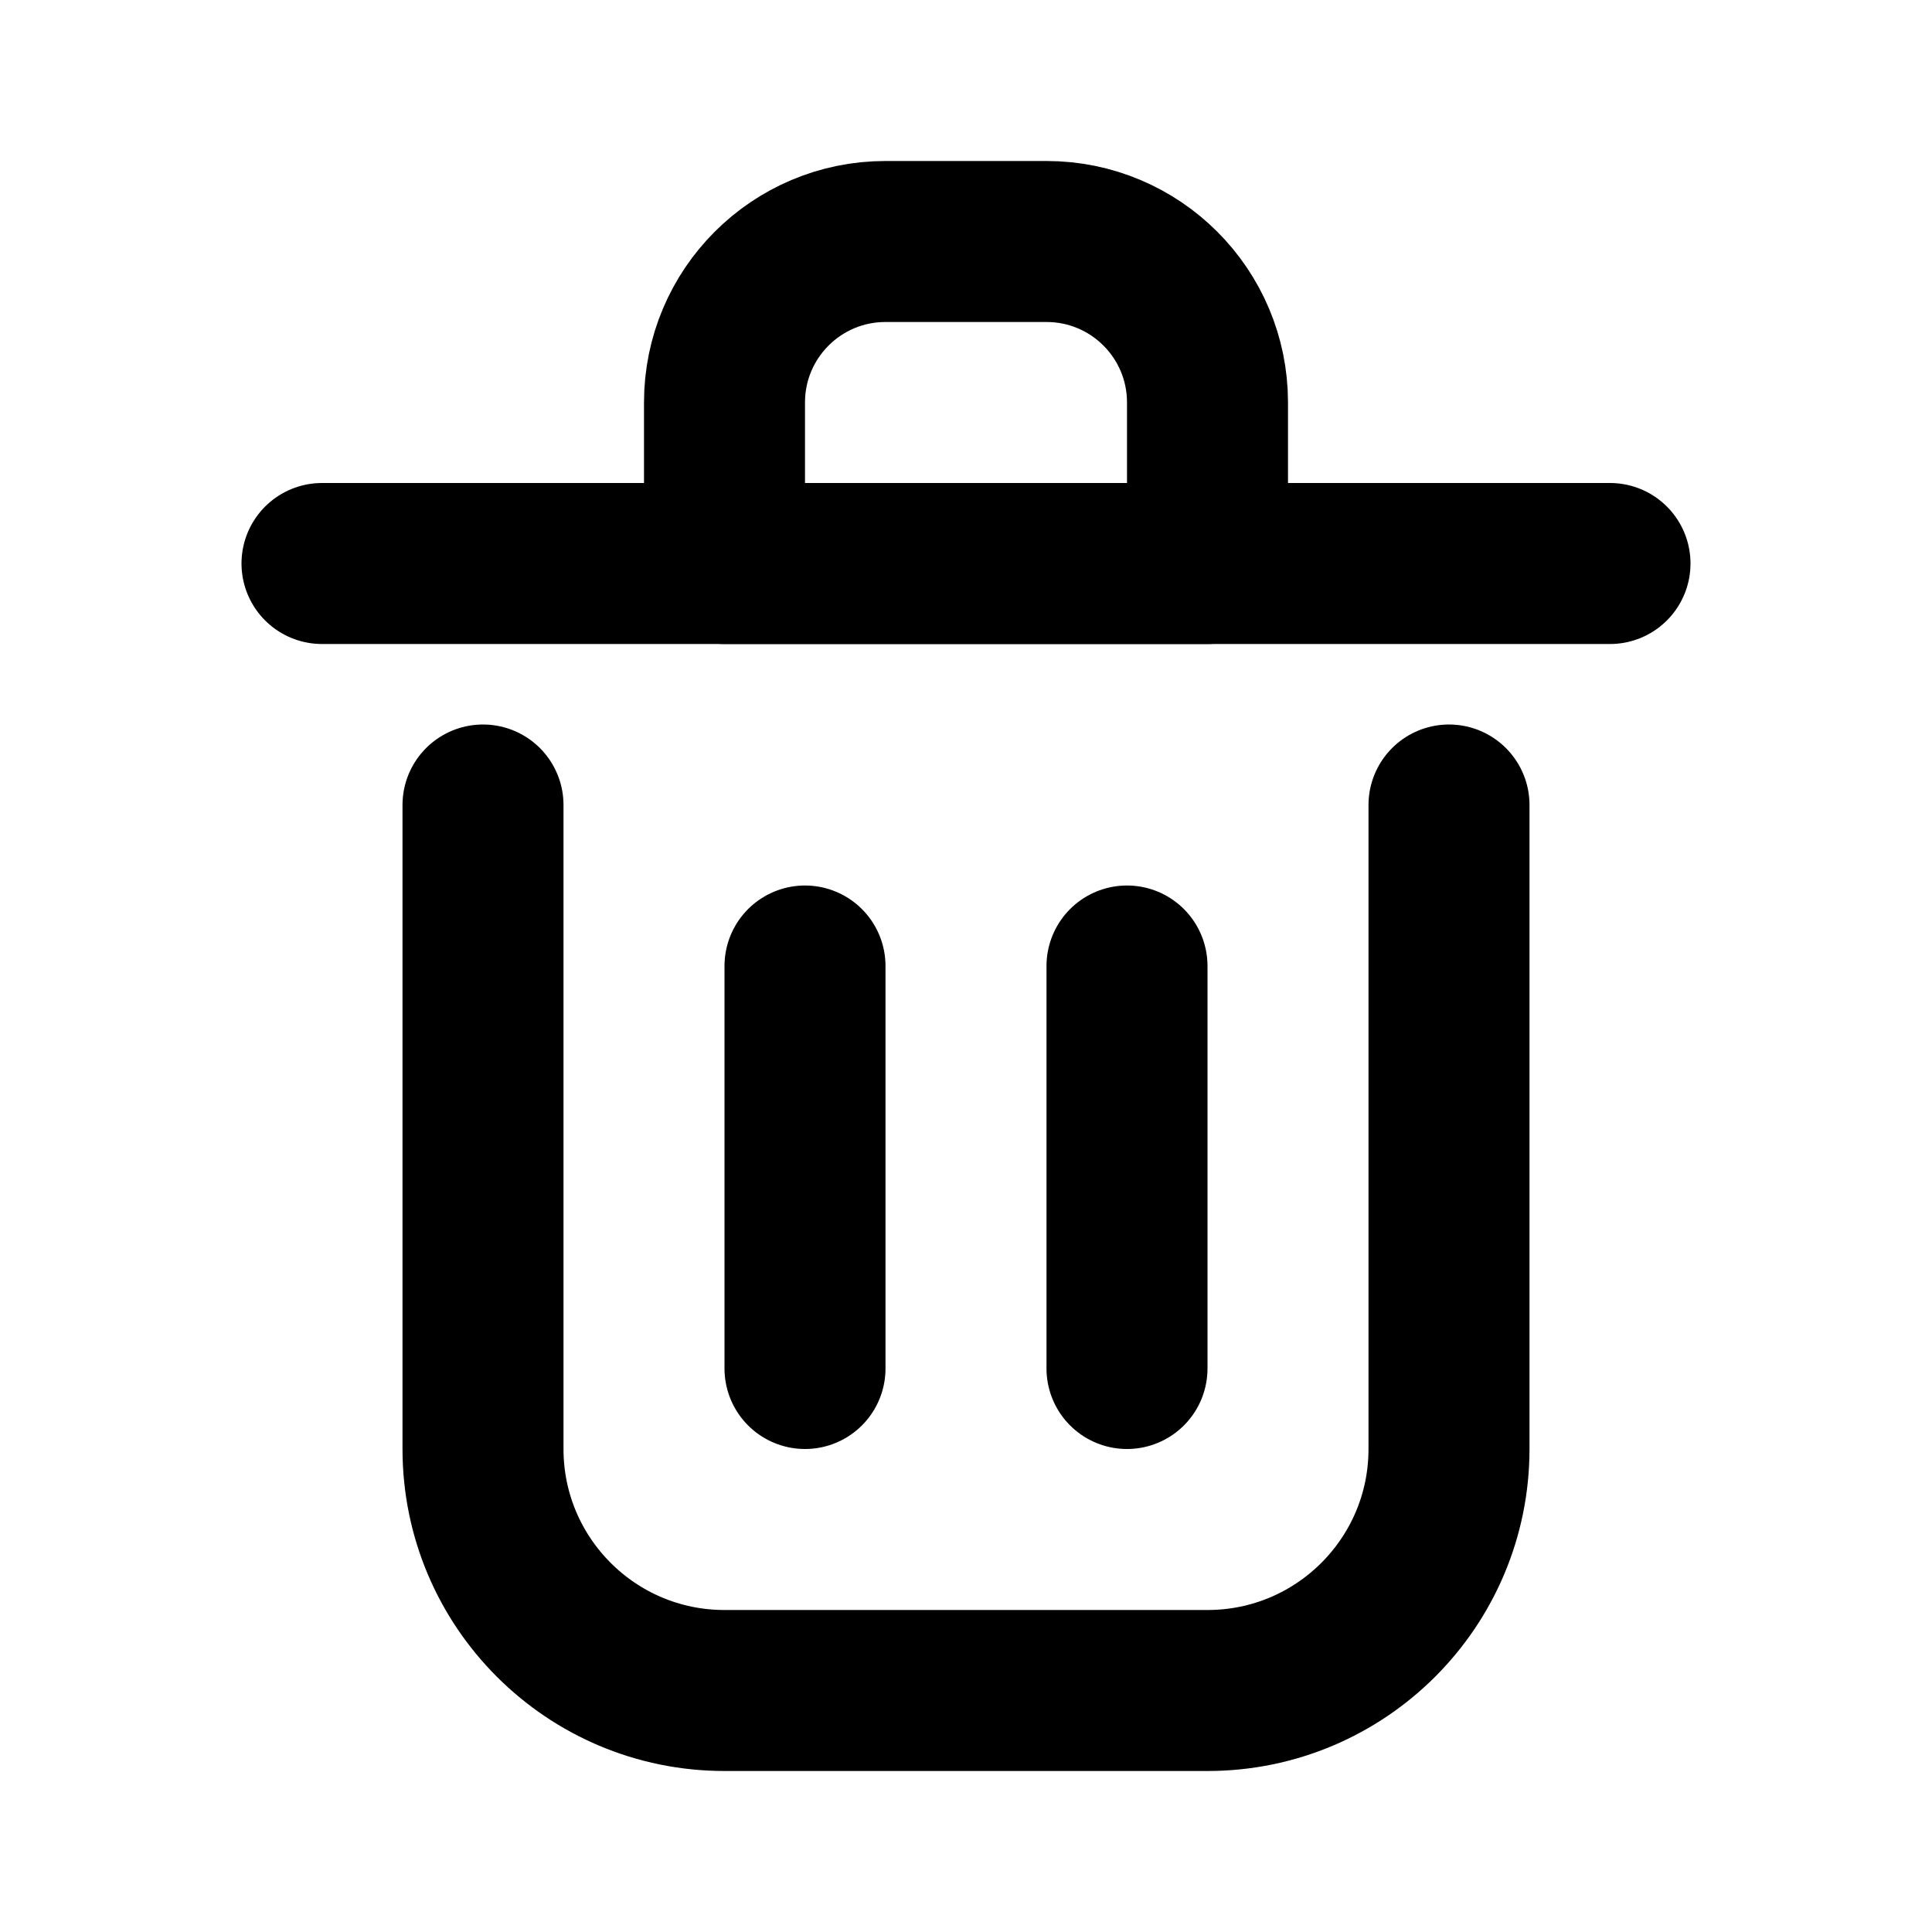
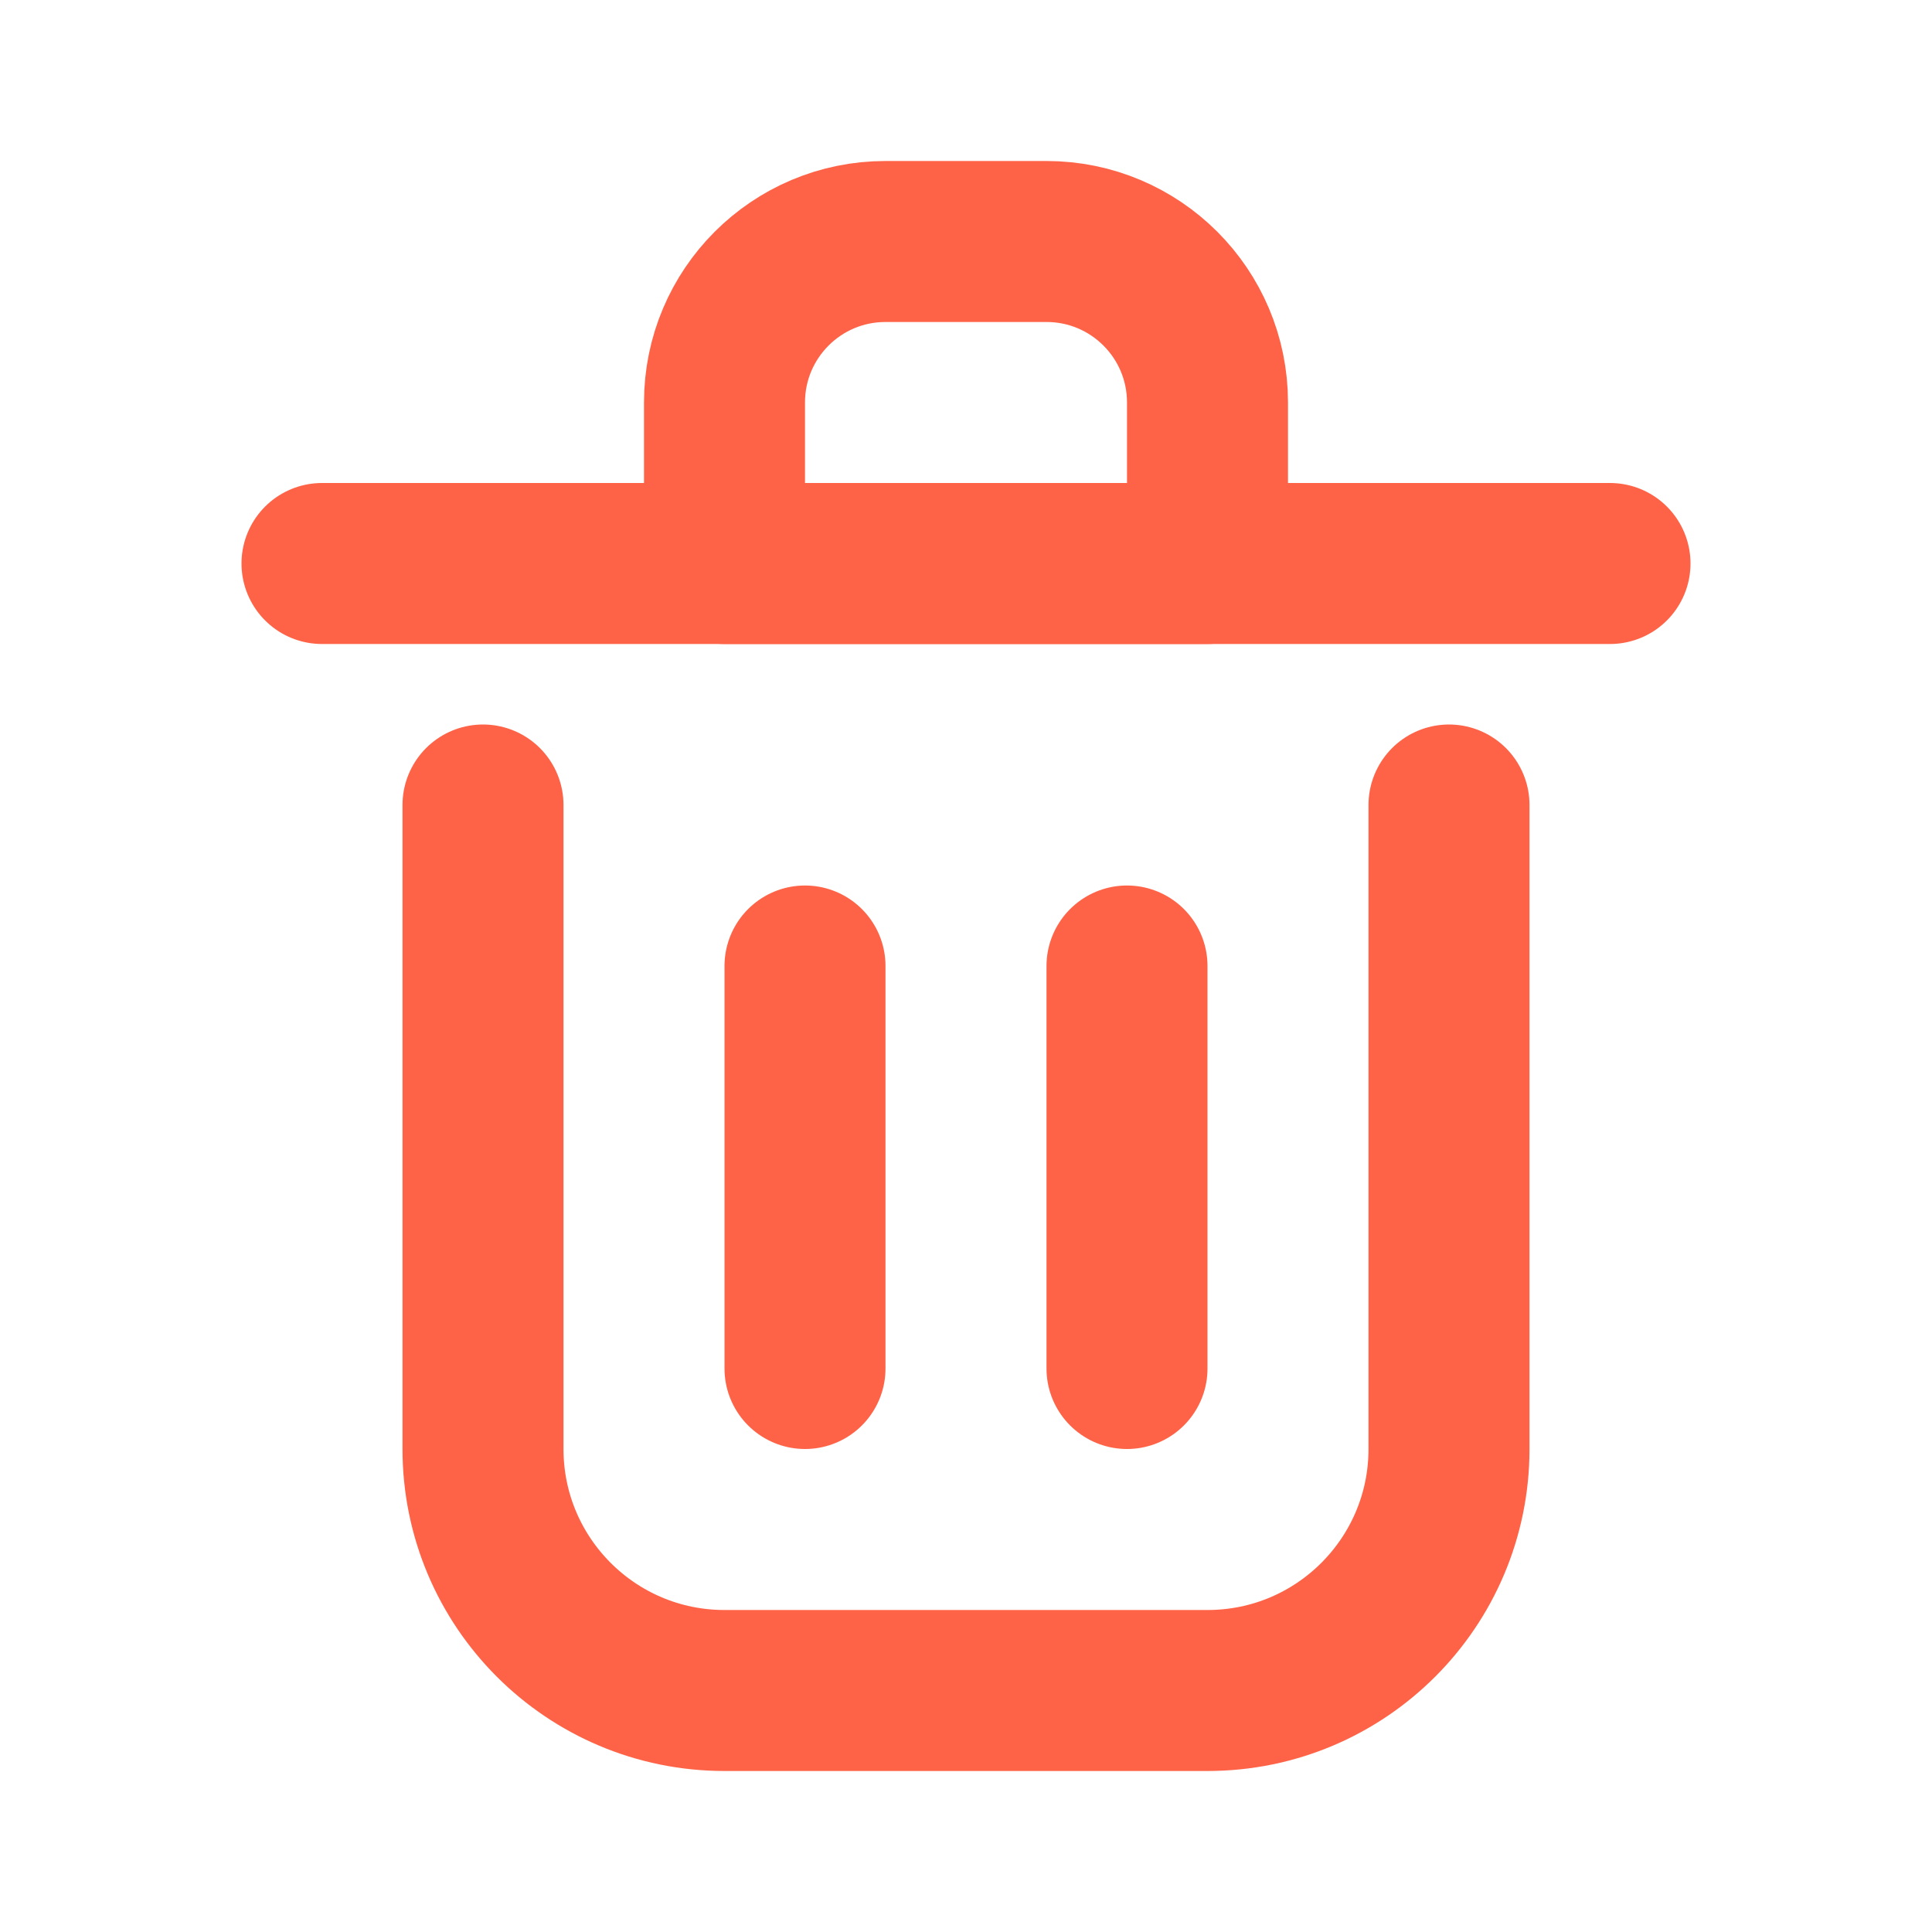
<svg xmlns="http://www.w3.org/2000/svg" width="800px" height="800px" viewBox="0 0 24 24" fill="none">
  <g>
-     <path d="M10 12V17" stroke="#000000" stroke-width="2" stroke-linecap="round" stroke-linejoin="round" />
-     <path d="M14 12V17" stroke="#000000" stroke-width="2" stroke-linecap="round" stroke-linejoin="round" />
-     <path d="M4 7H20" stroke="#000000" stroke-width="2" stroke-linecap="round" stroke-linejoin="round" />
-     <path d="M6 10V18C6 19.657 7.343 21 9 21H15C16.657 21 18 19.657 18 18V10" stroke="#000000" stroke-width="2" stroke-linecap="round" stroke-linejoin="round" />
-     <path d="M9 5C9 3.895 9.895 3 11 3H13C14.105 3 15 3.895 15 5V7H9V5Z" stroke="#000000" stroke-width="2" stroke-linecap="round" stroke-linejoin="round" />
+     <path d="M10 12V17" stroke="#ff6347" stroke-width="2" stroke-linecap="round" stroke-linejoin="round" />
+     <path d="M14 12V17" stroke="#ff6347" stroke-width="2" stroke-linecap="round" stroke-linejoin="round" />
+     <path d="M4 7H20" stroke="#ff6347" stroke-width="2" stroke-linecap="round" stroke-linejoin="round" />
+     <path d="M6 10V18C6 19.657 7.343 21 9 21H15C16.657 21 18 19.657 18 18V10" stroke="#ff6347" stroke-width="2" stroke-linecap="round" stroke-linejoin="round" />
+     <path d="M9 5C9 3.895 9.895 3 11 3H13C14.105 3 15 3.895 15 5V7H9V5Z" stroke="#ff6347" stroke-width="2" stroke-linecap="round" stroke-linejoin="round" />
  </g>
</svg>
